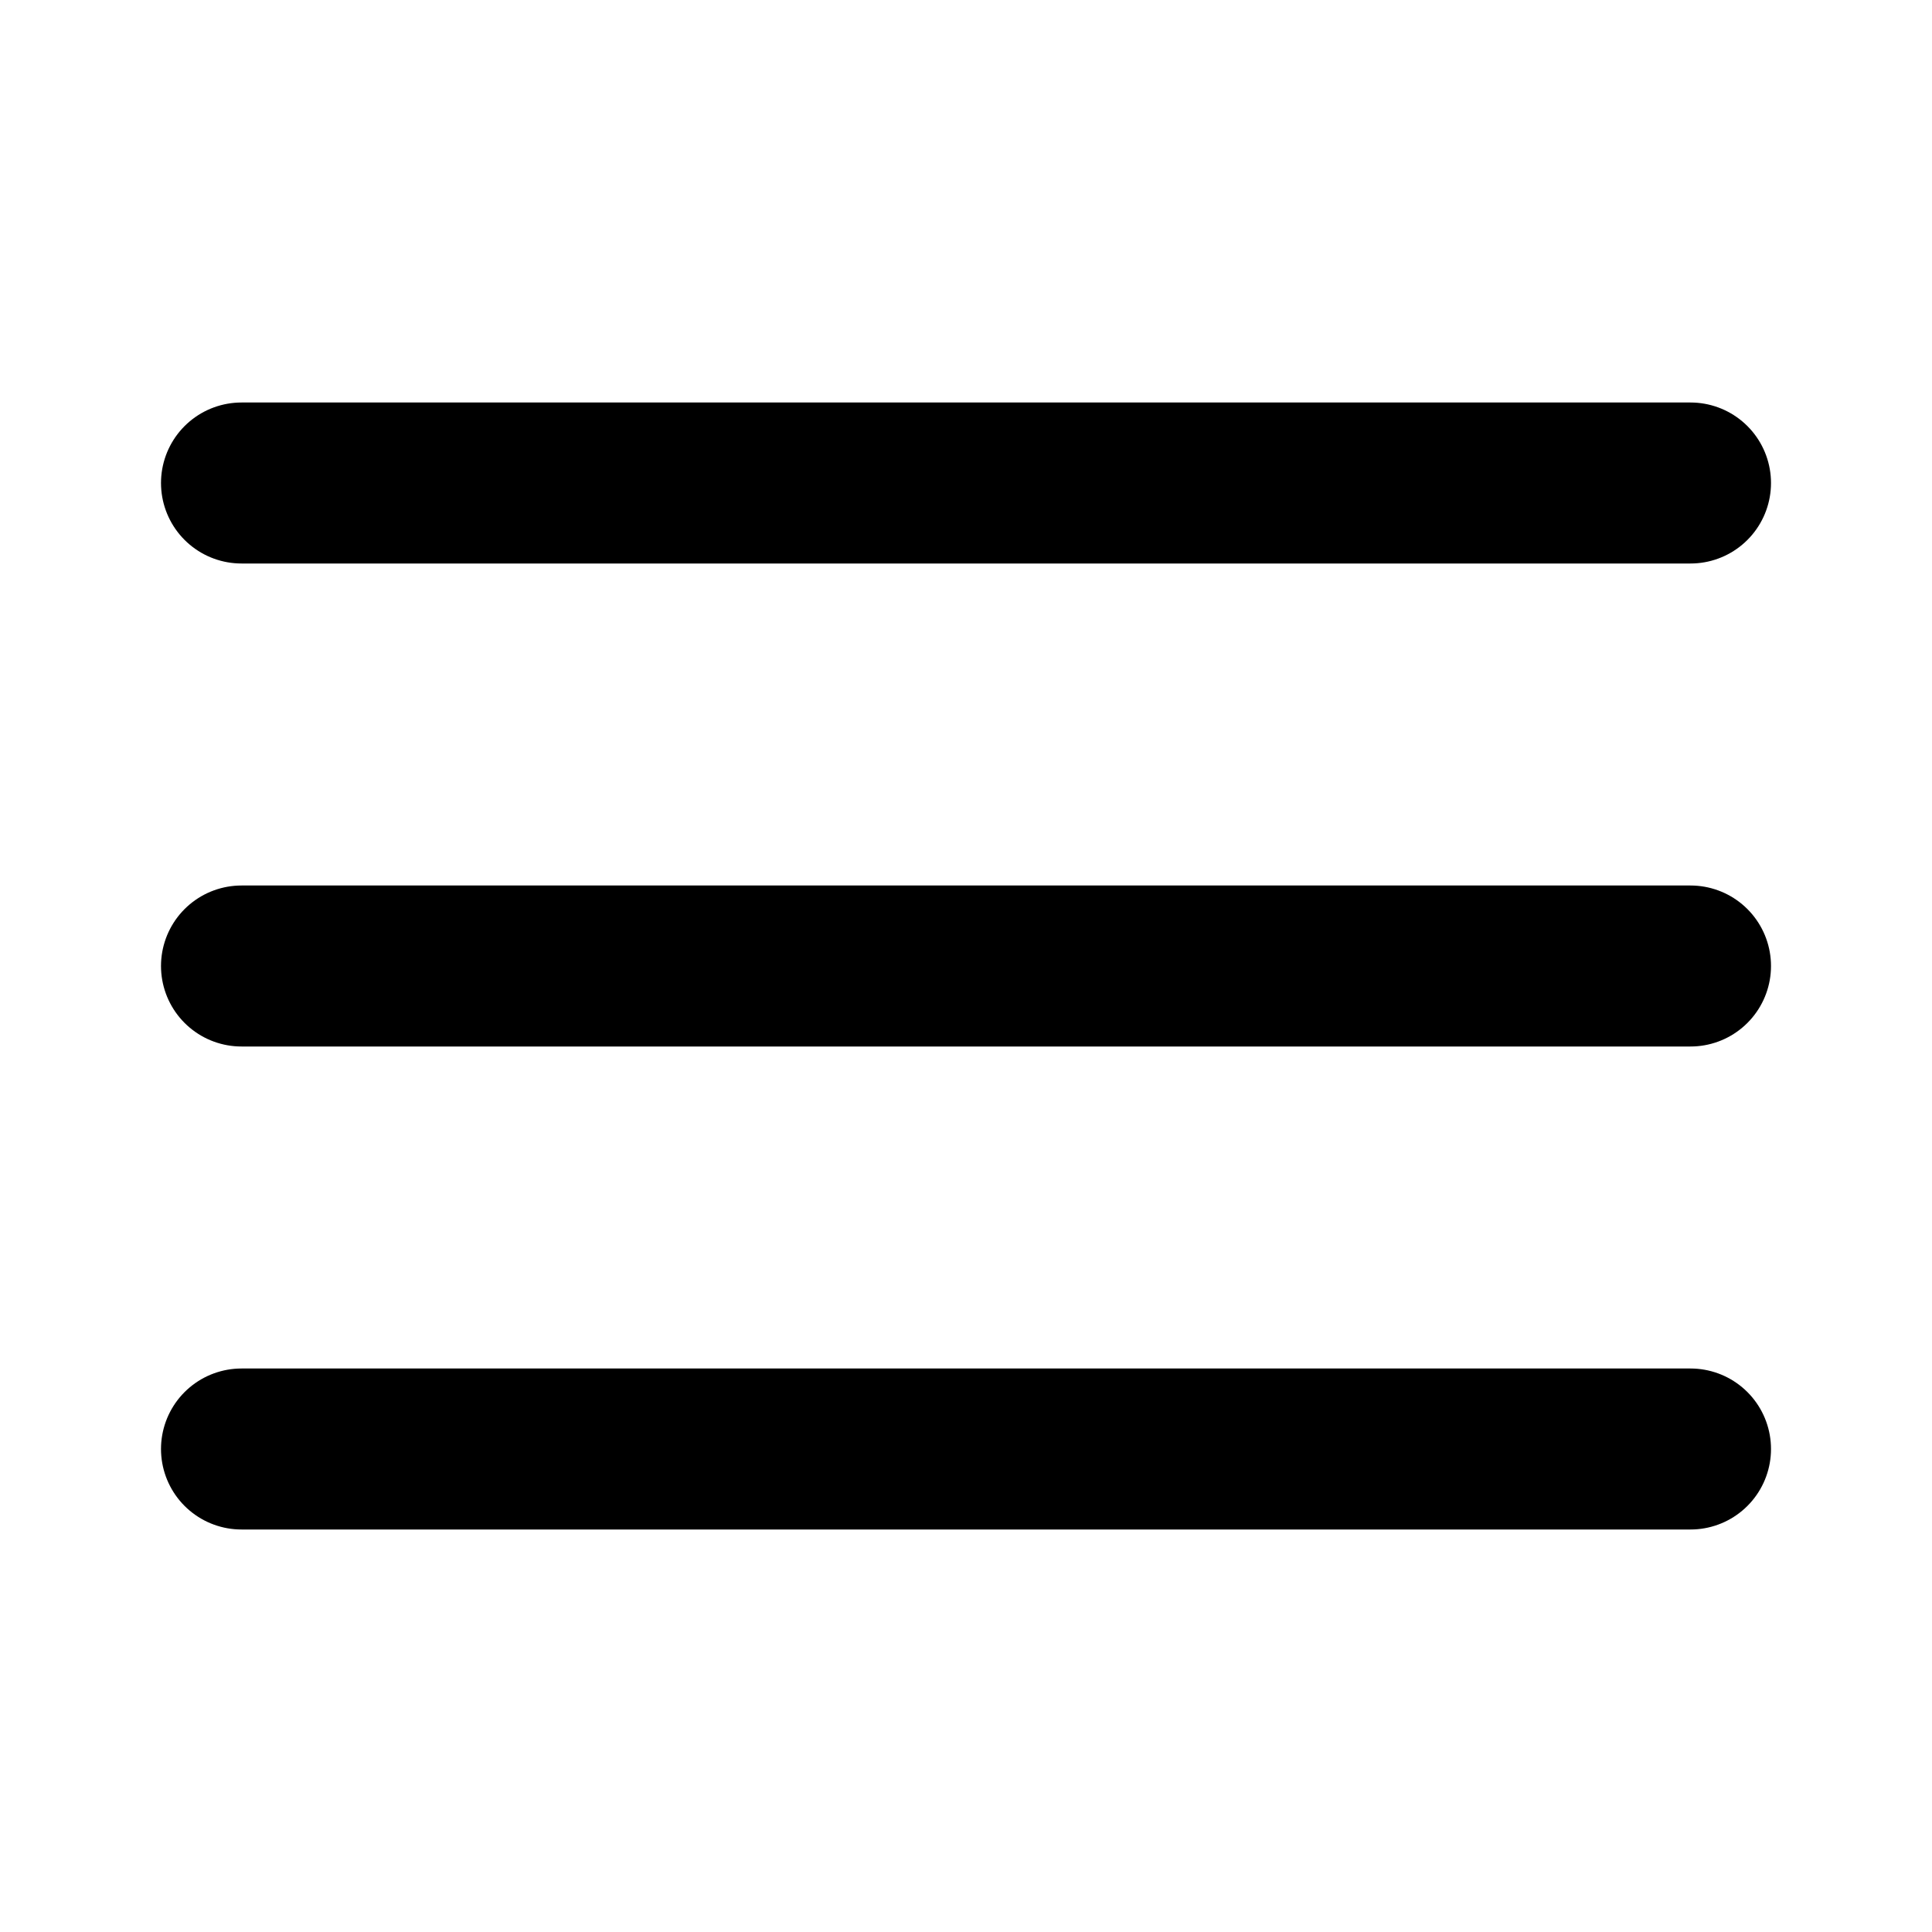
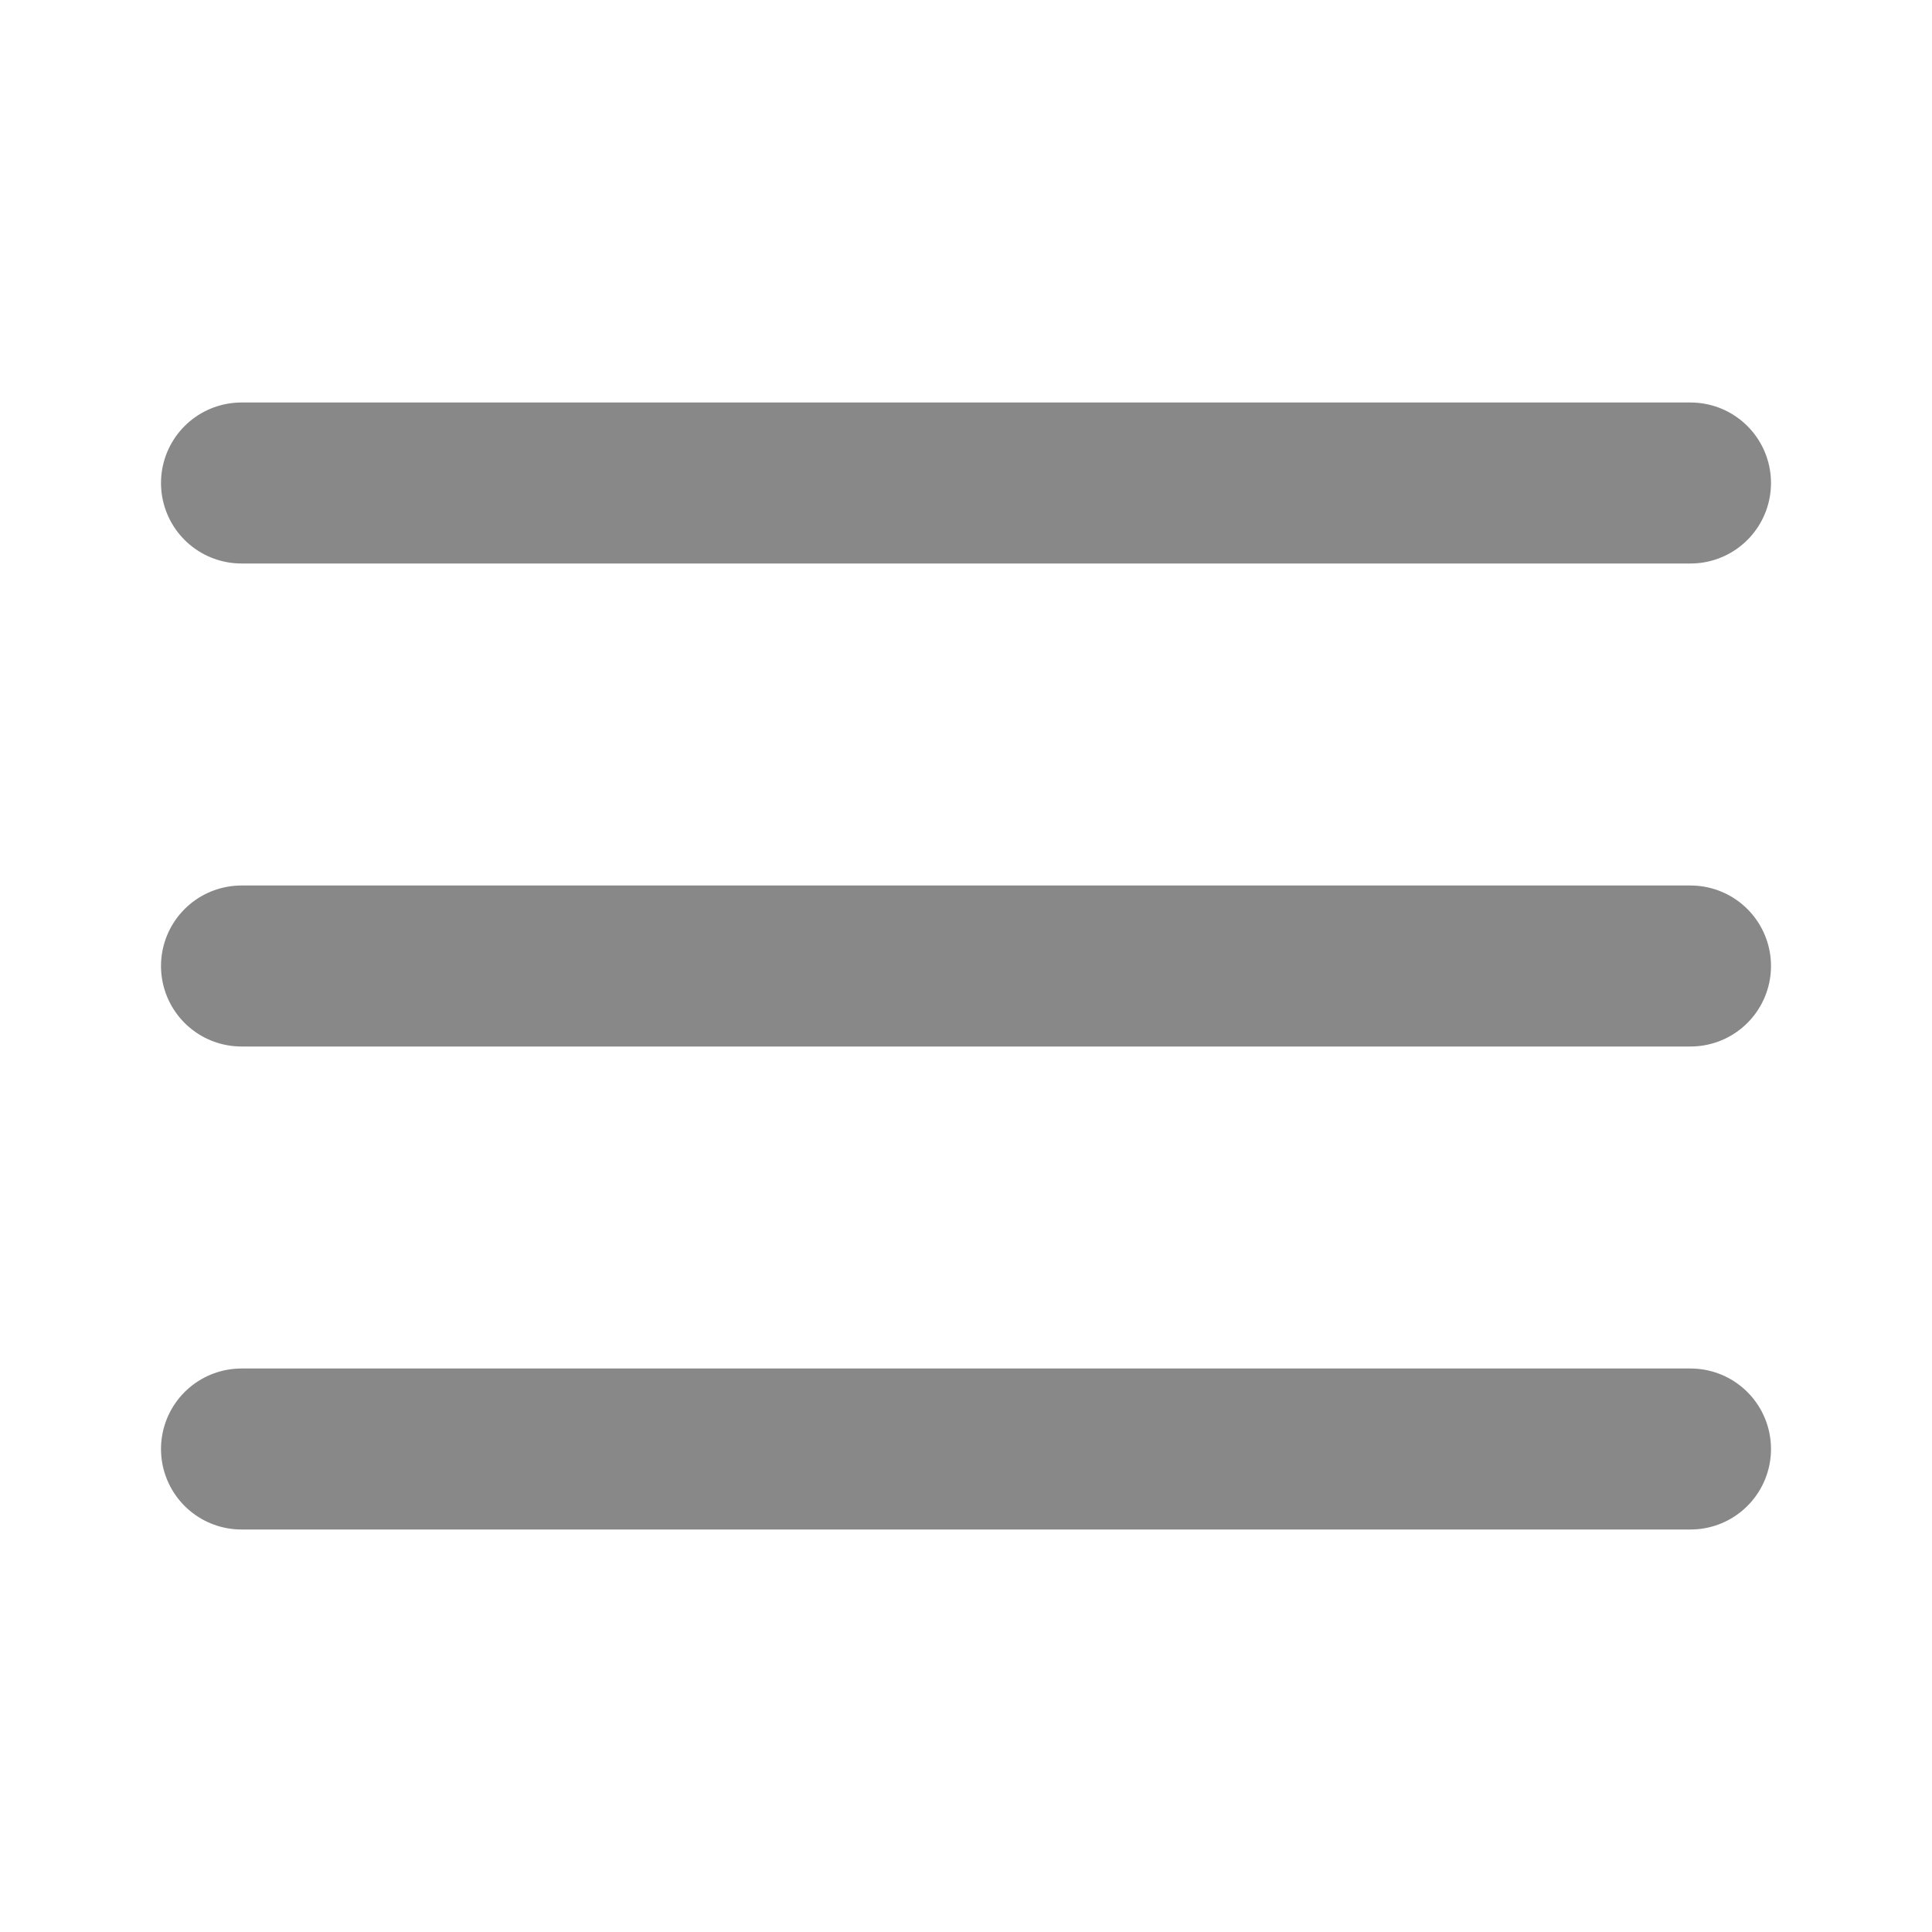
- <svg xmlns="http://www.w3.org/2000/svg" width="24" height="24" viewBox="0 0 24 24" fill="none" stroke="currentColor" stroke-width="2" stroke-linecap="round" stroke-linejoin="round" class="feather feather-menu">
+ <svg xmlns="http://www.w3.org/2000/svg" width="24" height="24" viewBox="0 0 24 24" fill="none" stroke="#888" stroke-width="2" stroke-linecap="round" stroke-linejoin="round" class="feather feather-menu">
  <line x1="3" y1="12" x2="21" y2="12" />
  <line x1="3" y1="6" x2="21" y2="6" />
  <line x1="3" y1="18" x2="21" y2="18" />
</svg>
